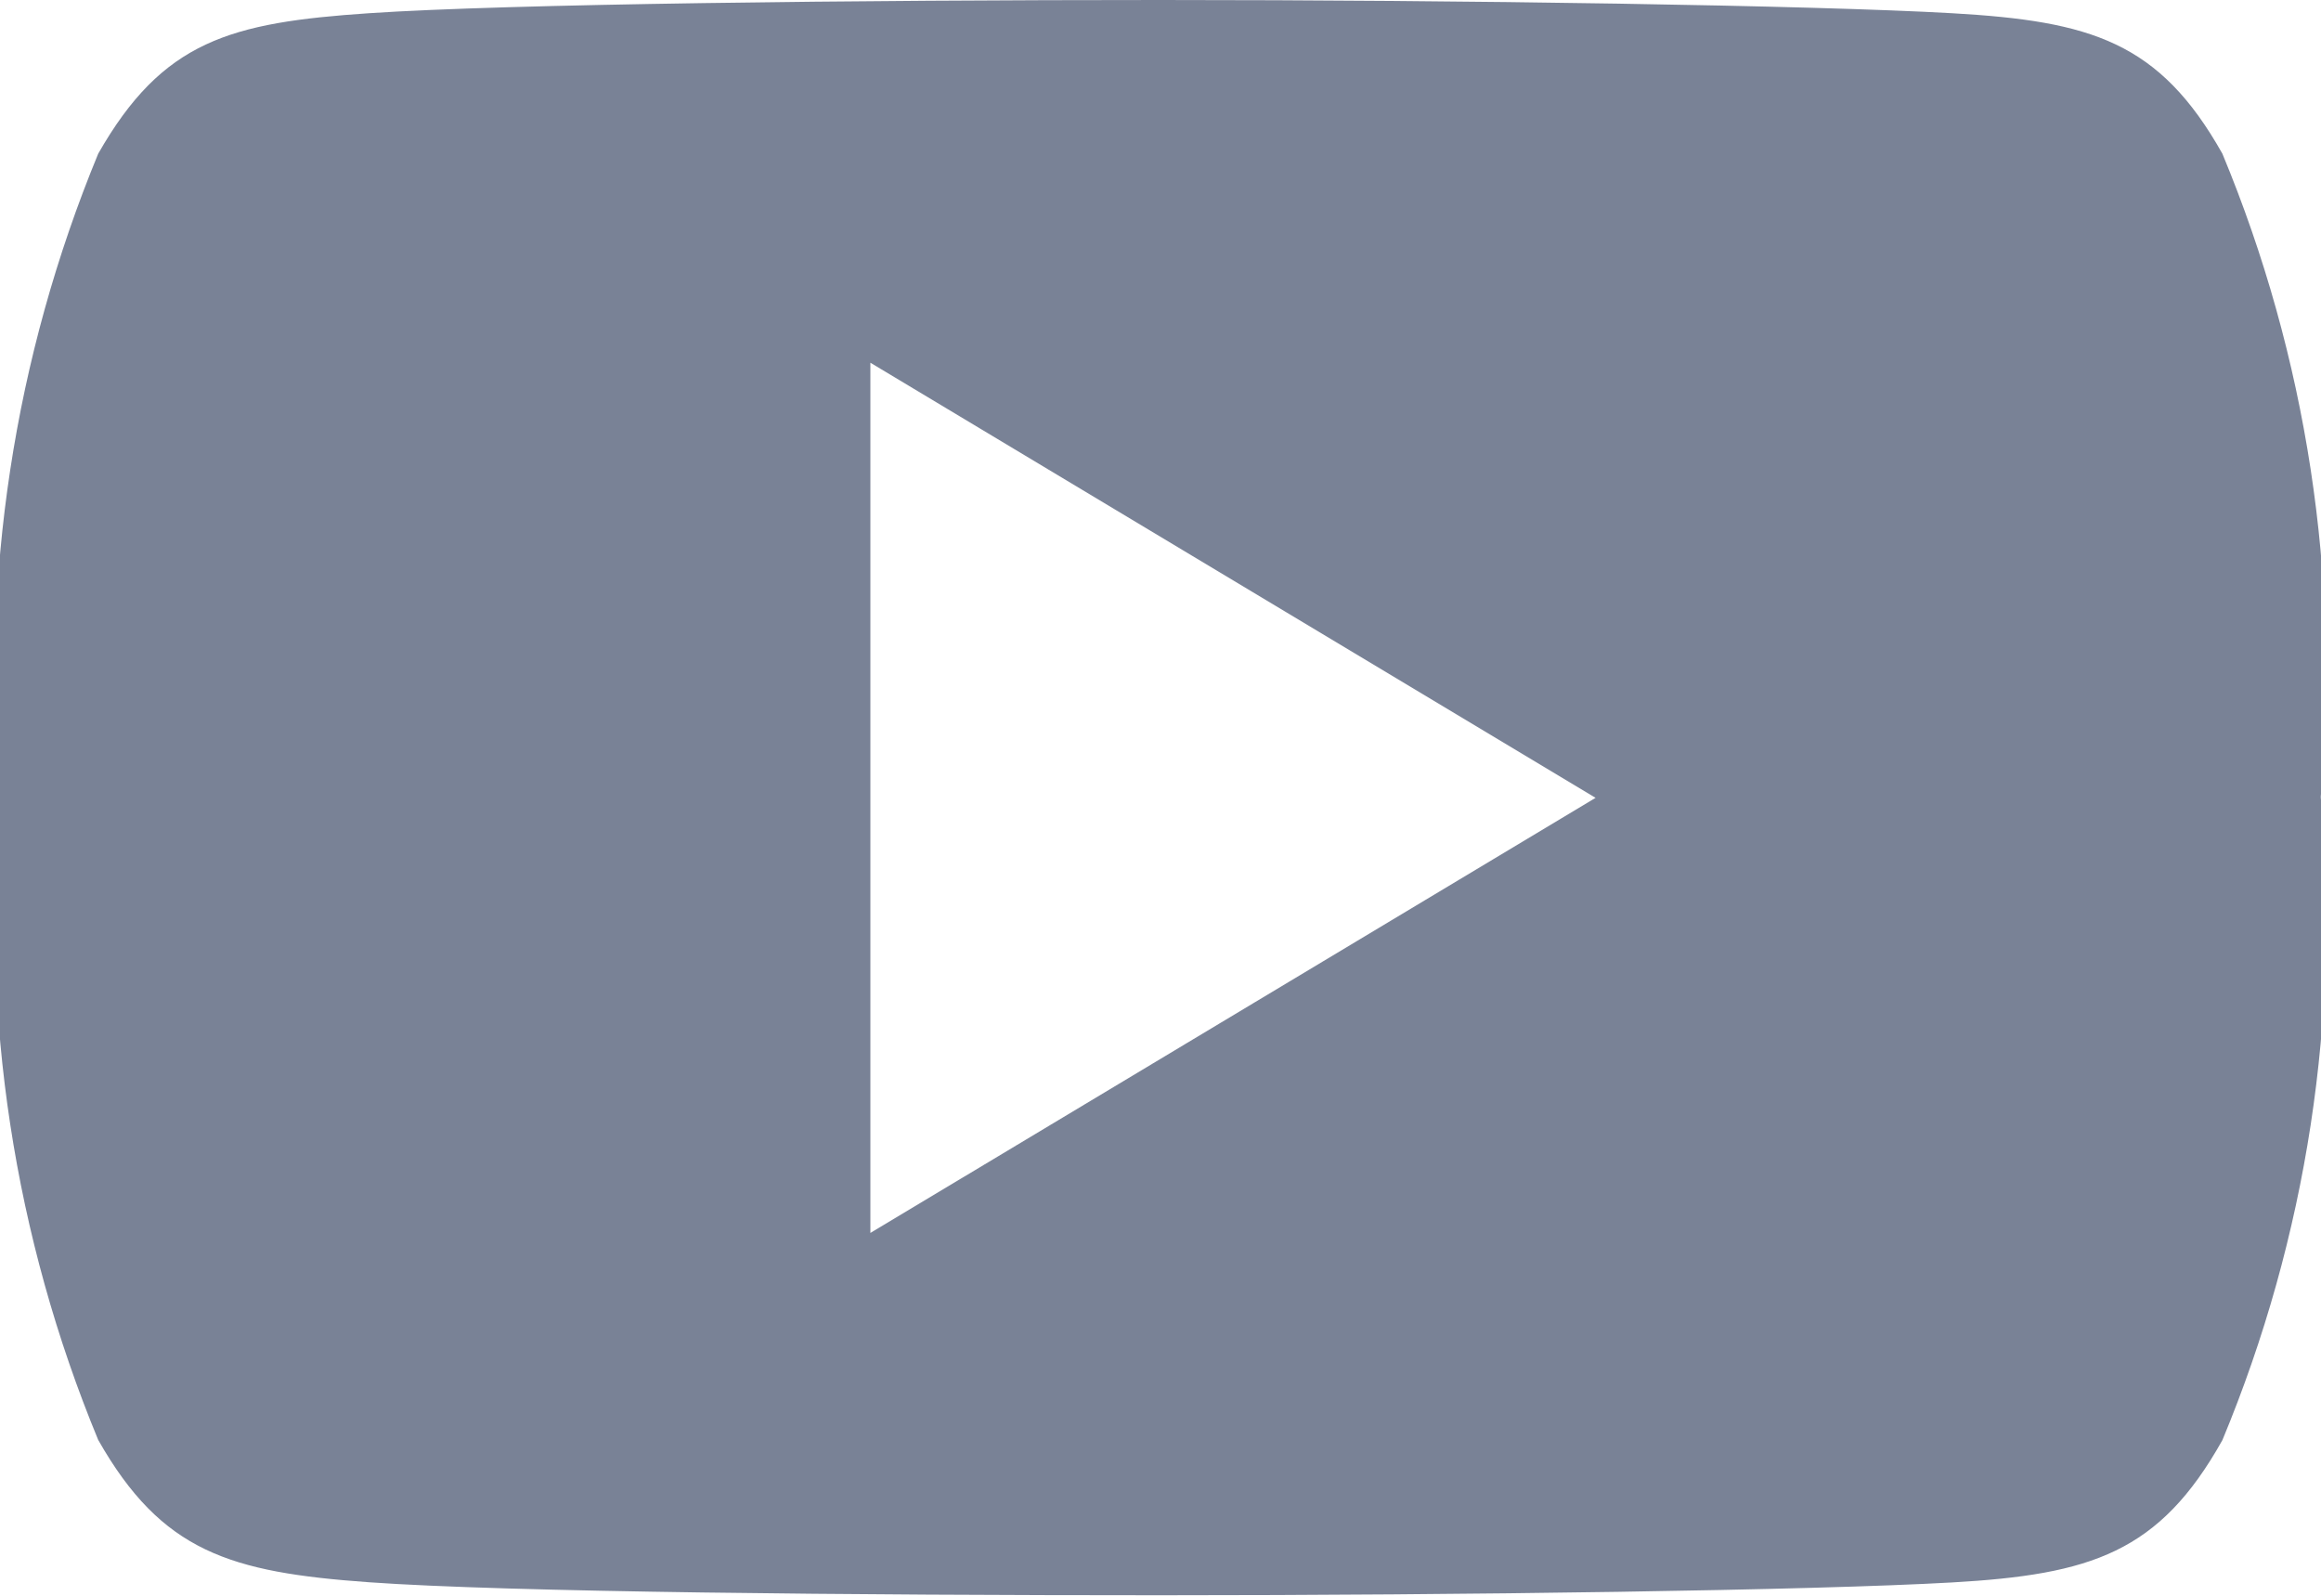
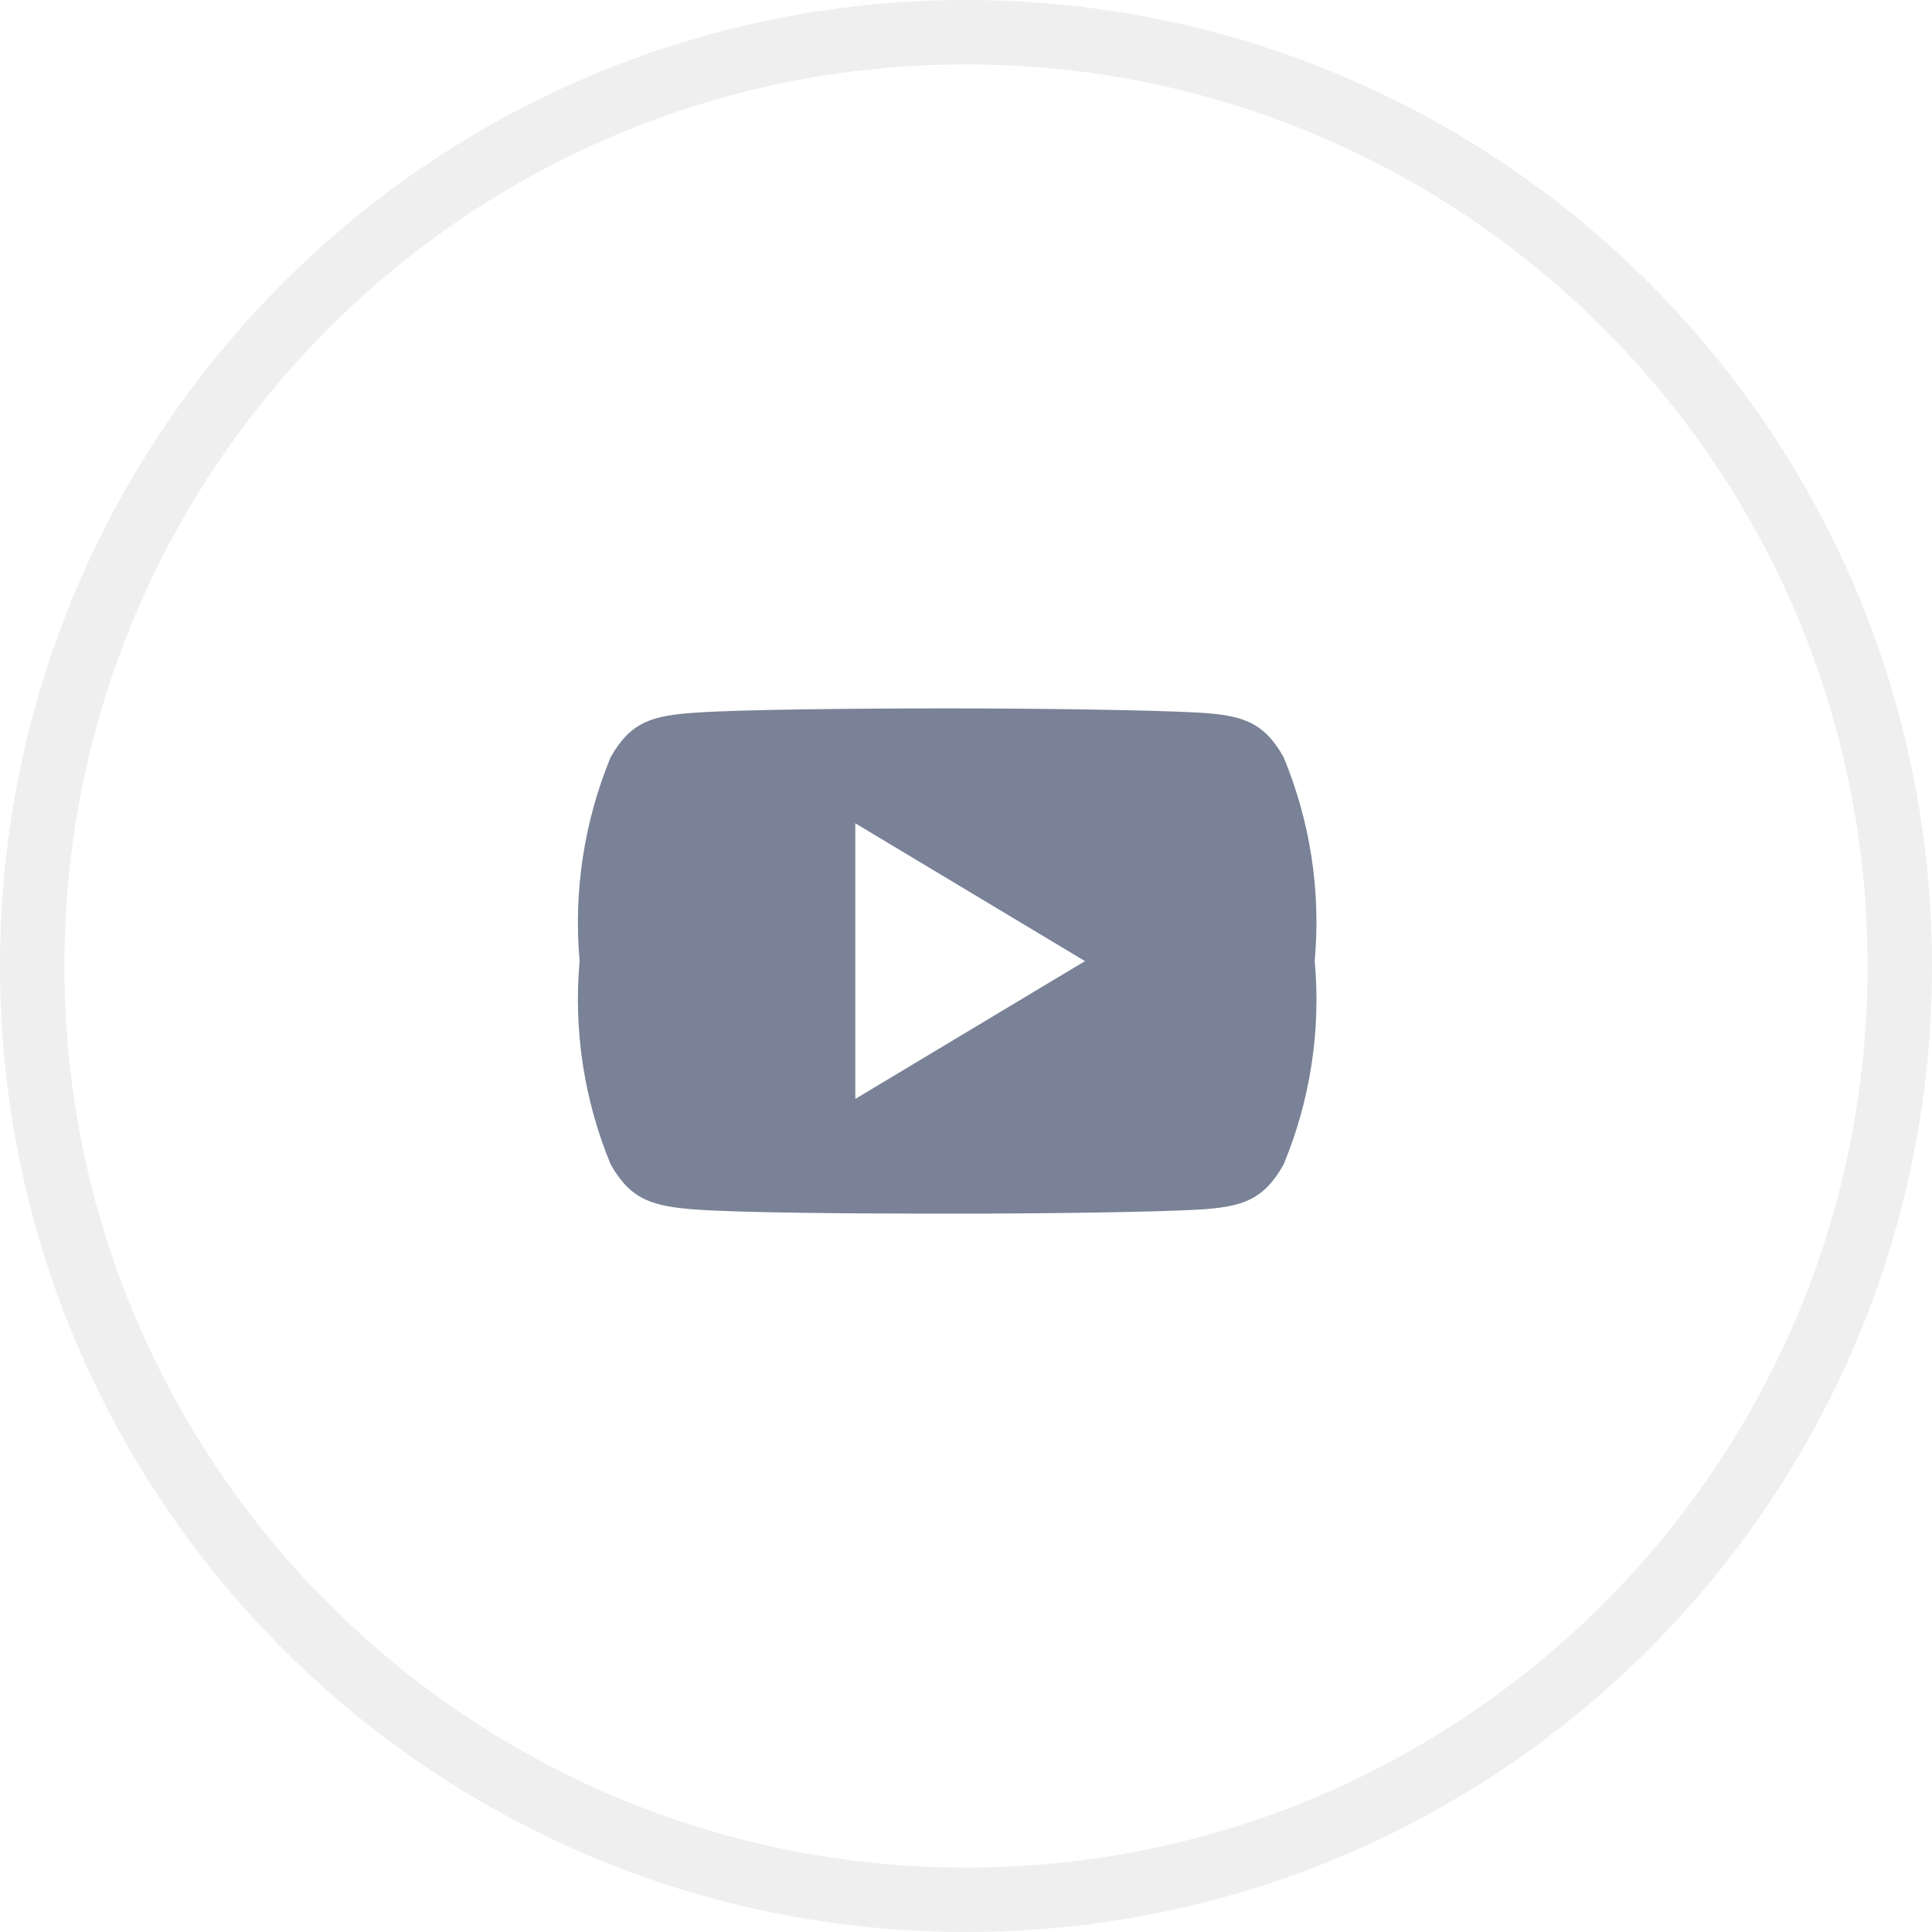
- <svg xmlns="http://www.w3.org/2000/svg" width="11.416" height="7.848" viewBox="0 0 11.416 7.848">
-   <g id="youtube" transform="translate(0 -80)">
-     <g id="Group_24" data-name="Group 24" transform="translate(0 80)">
-       <path id="Path_66" data-name="Path 66" d="M10.931,80.756c-.31-.551-.646-.652-1.33-.691S7.2,80,5.709,80s-3.211.019-3.894.065S.8,80.2.483,80.756A6.733,6.733,0,0,0,0,83.922v0H0a6.709,6.709,0,0,0,.483,3.16c.313.551.649.651,1.331.7s2.4.064,3.895.064,3.208-.024,3.892-.063,1.02-.146,1.33-.7a6.667,6.667,0,0,0,.484-3.16v-.006A6.681,6.681,0,0,0,10.931,80.756Zm-6.65,5.308V81.784l3.567,2.14Z" transform="translate(0 -80)" fill="#798296" />
+ <svg xmlns="http://www.w3.org/2000/svg" width="30" height="30" viewBox="0 0 30 30">
+   <g id="fb" transform="translate(-1060 -49)">
+     <g id="Ellipse_1" data-name="Ellipse 1" transform="translate(1060 49)" fill="none" stroke="#efefef" stroke-width="1">
+       <circle cx="15" cy="15" r="15" stroke="none" />
+       <circle cx="15" cy="15" r="14.5" fill="none" />
+     </g>
+     <g id="youtube" transform="translate(1069 -20)">
+       <g id="Group_24" data-name="Group 24" transform="translate(0 80)">
+         <path id="Path_66" data-name="Path 66" d="M10.931,80.756c-.31-.551-.646-.652-1.33-.691S7.2,80,5.709,80s-3.211.019-3.894.065S.8,80.2.483,80.756A6.733,6.733,0,0,0,0,83.922v0H0a6.709,6.709,0,0,0,.483,3.16c.313.551.649.651,1.331.7s2.4.064,3.895.064,3.208-.024,3.892-.063,1.02-.146,1.33-.7a6.667,6.667,0,0,0,.484-3.16v-.006A6.681,6.681,0,0,0,10.931,80.756Zm-6.65,5.308V81.784l3.567,2.14Z" transform="translate(0 -80)" fill="#798296" />
+       </g>
    </g>
  </g>
</svg>
